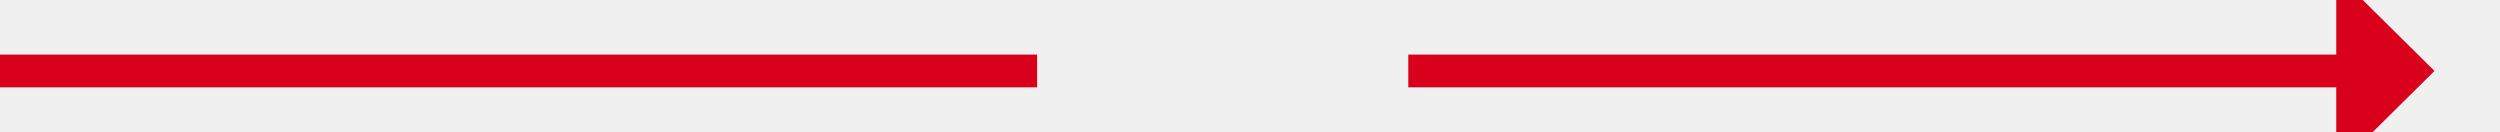
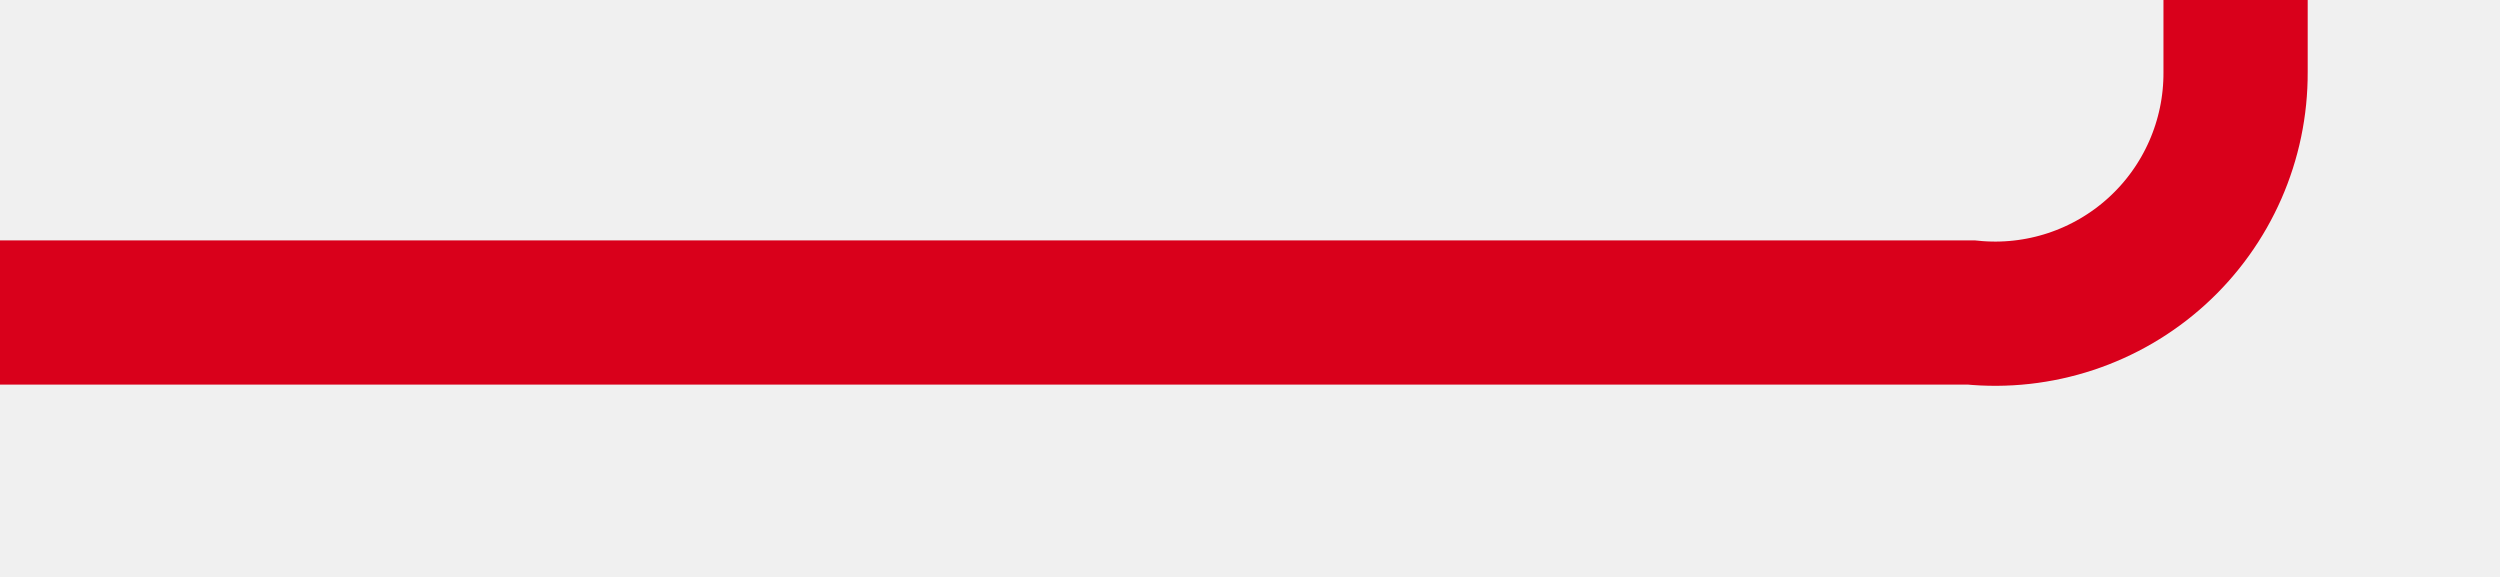
- <svg xmlns="http://www.w3.org/2000/svg" version="1.1" width="229px" height="12px" preserveAspectRatio="xMinYMid meet" viewBox="2981 732  229 10">
-   <defs>
-     <mask fill="white" id="clip497">
-       <path d="M 3076 723  L 3110 723  L 3110 751  L 3076 751  Z M 2981 723  L 3215 723  L 3215 751  L 2981 751  Z " fill-rule="evenodd" />
-     </mask>
-   </defs>
-   <path d="M 3076 737.5  L 2981 737.5  M 3110 737.5  L 3197 737.5  " stroke-width="3" stroke="#d9001b" fill="none" />
-   <path d="M 3195 746.4  L 3204 737.5  L 3195 728.6  L 3195 746.4  Z " fill-rule="nonzero" fill="#d9001b" stroke="none" mask="url(#clip497)" />
+ <svg xmlns="http://www.w3.org/2000/svg" version="1.1" width="52px" height="12px" preserveAspectRatio="xMinYMid meet" viewBox="417 398  52 10">
+   <path d="M 417 403.5  L 458 403.5  A 5 5 0 0 0 463.5 398.5 L 463.5 388  A 5 5 0 0 1 468.5 383.5 L 485 383.5  " stroke-width="3" stroke="#d9001b" fill="none" />
+   <path d="M 483 392.4  L 492 383.5  L 483 374.6  L 483 392.4  Z " fill-rule="nonzero" fill="#d9001b" stroke="none" />
</svg>
